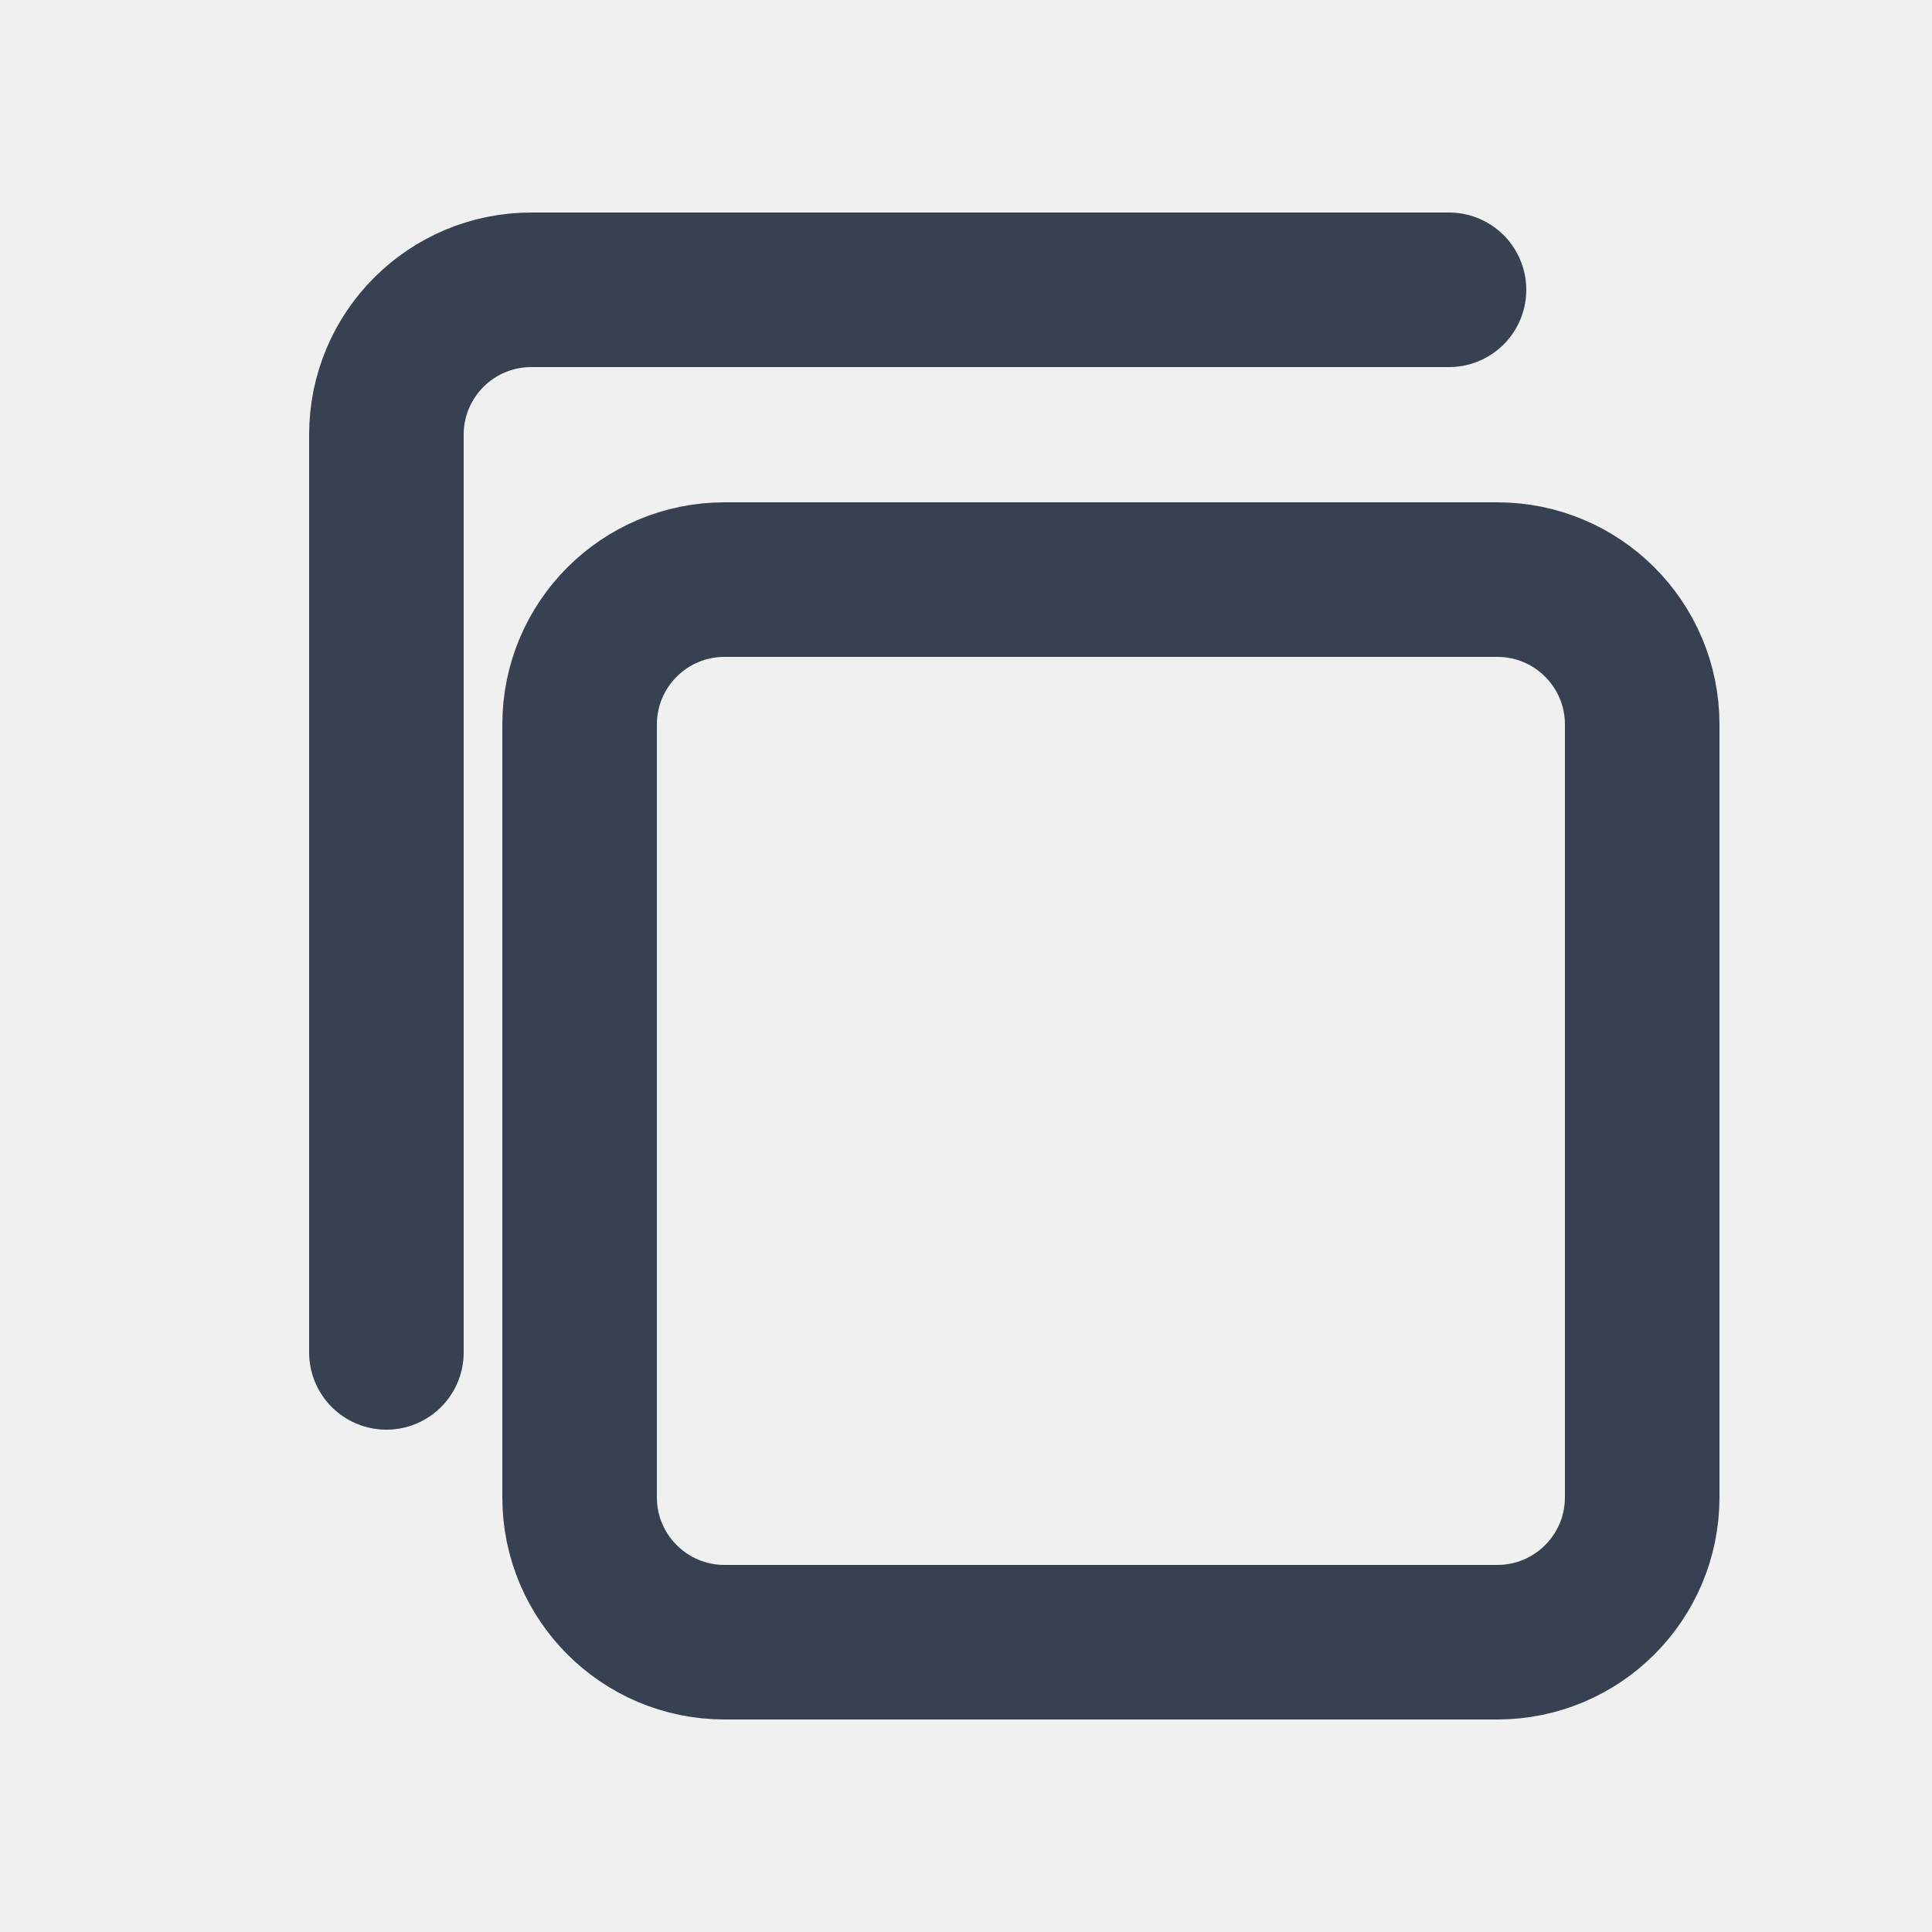
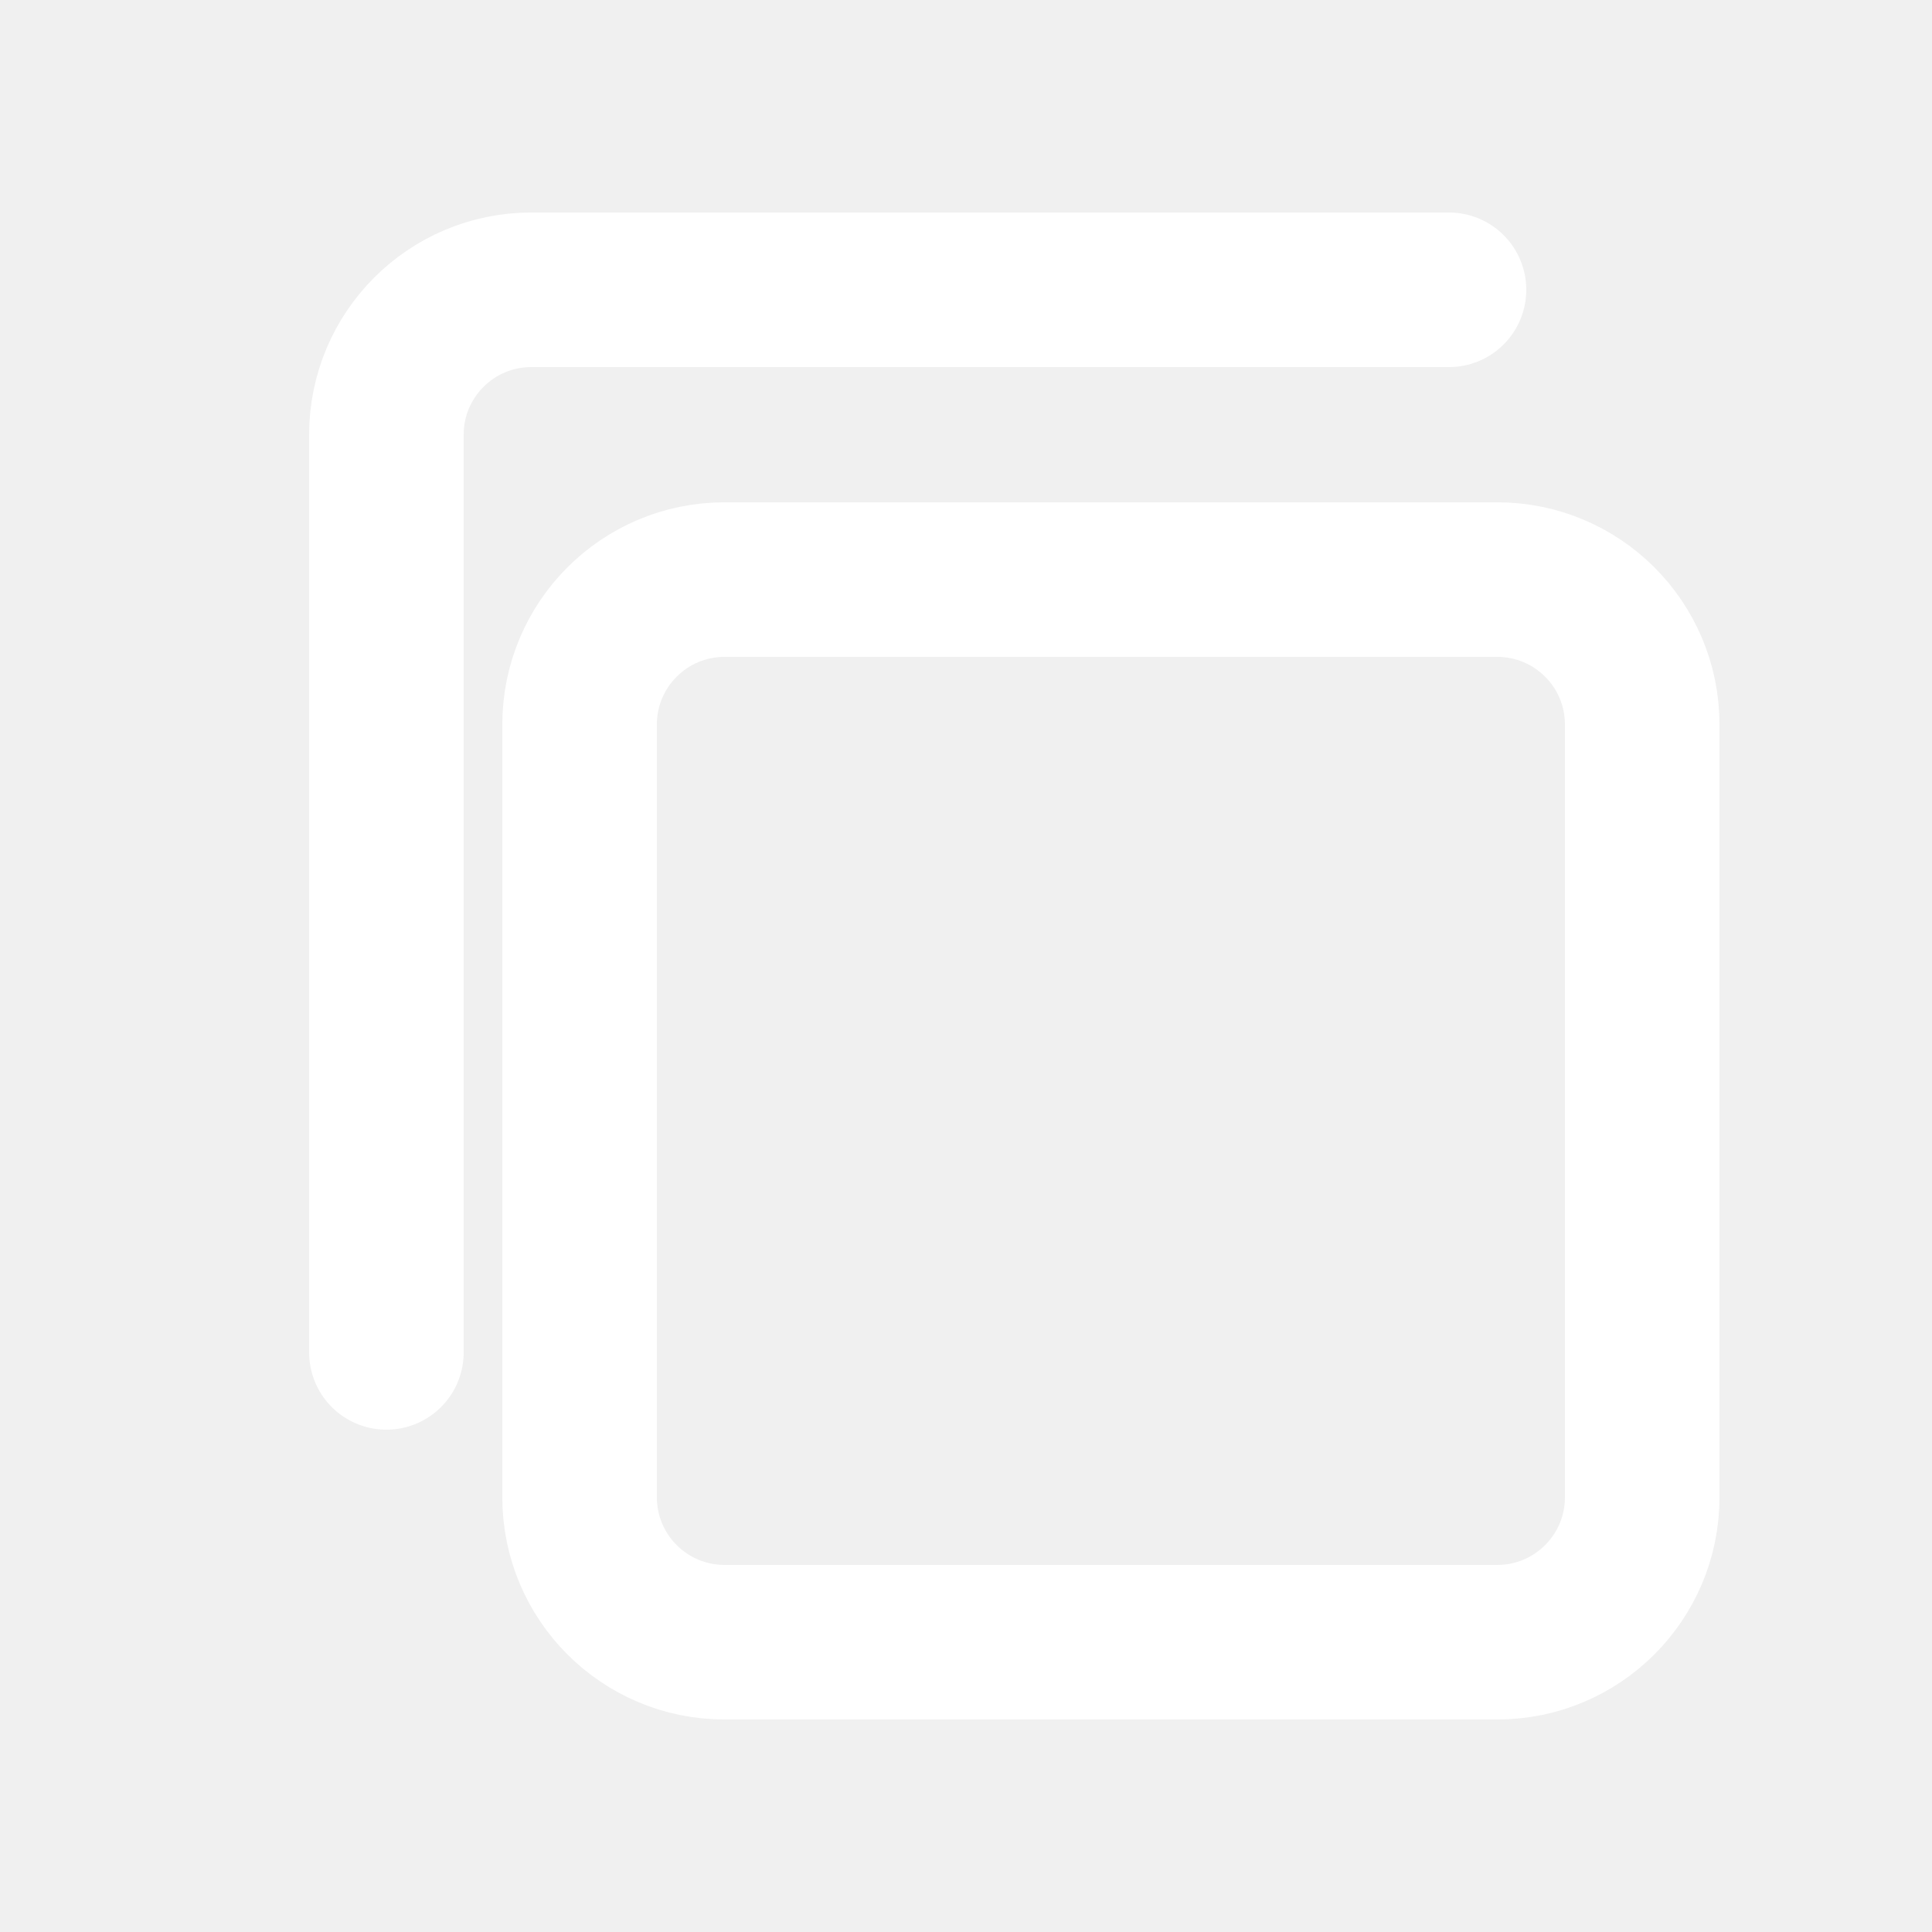
<svg xmlns="http://www.w3.org/2000/svg" viewBox="0 0 40 40" fill="none">
-   <rect x="12" y="12" width="22" height="22" rx="3" stroke="#374151" stroke-width="3.2" />
-   <path d="M 8 28 V 9 a 3 3 0 0 1 3 -3 h 19" stroke="#374151" stroke-width="3.2" stroke-linecap="round" stroke-linejoin="round" />
+   <rect x="12" y="12" width="22" height="22" rx="3" stroke="#FFFFFF" stroke-width="3.2" />
+   <path d="M 8 28 V 9 a 3 3 0 0 1 3 -3 h 19" stroke="#FFFFFF" stroke-width="3.2" stroke-linecap="round" stroke-linejoin="round" />
</svg>
